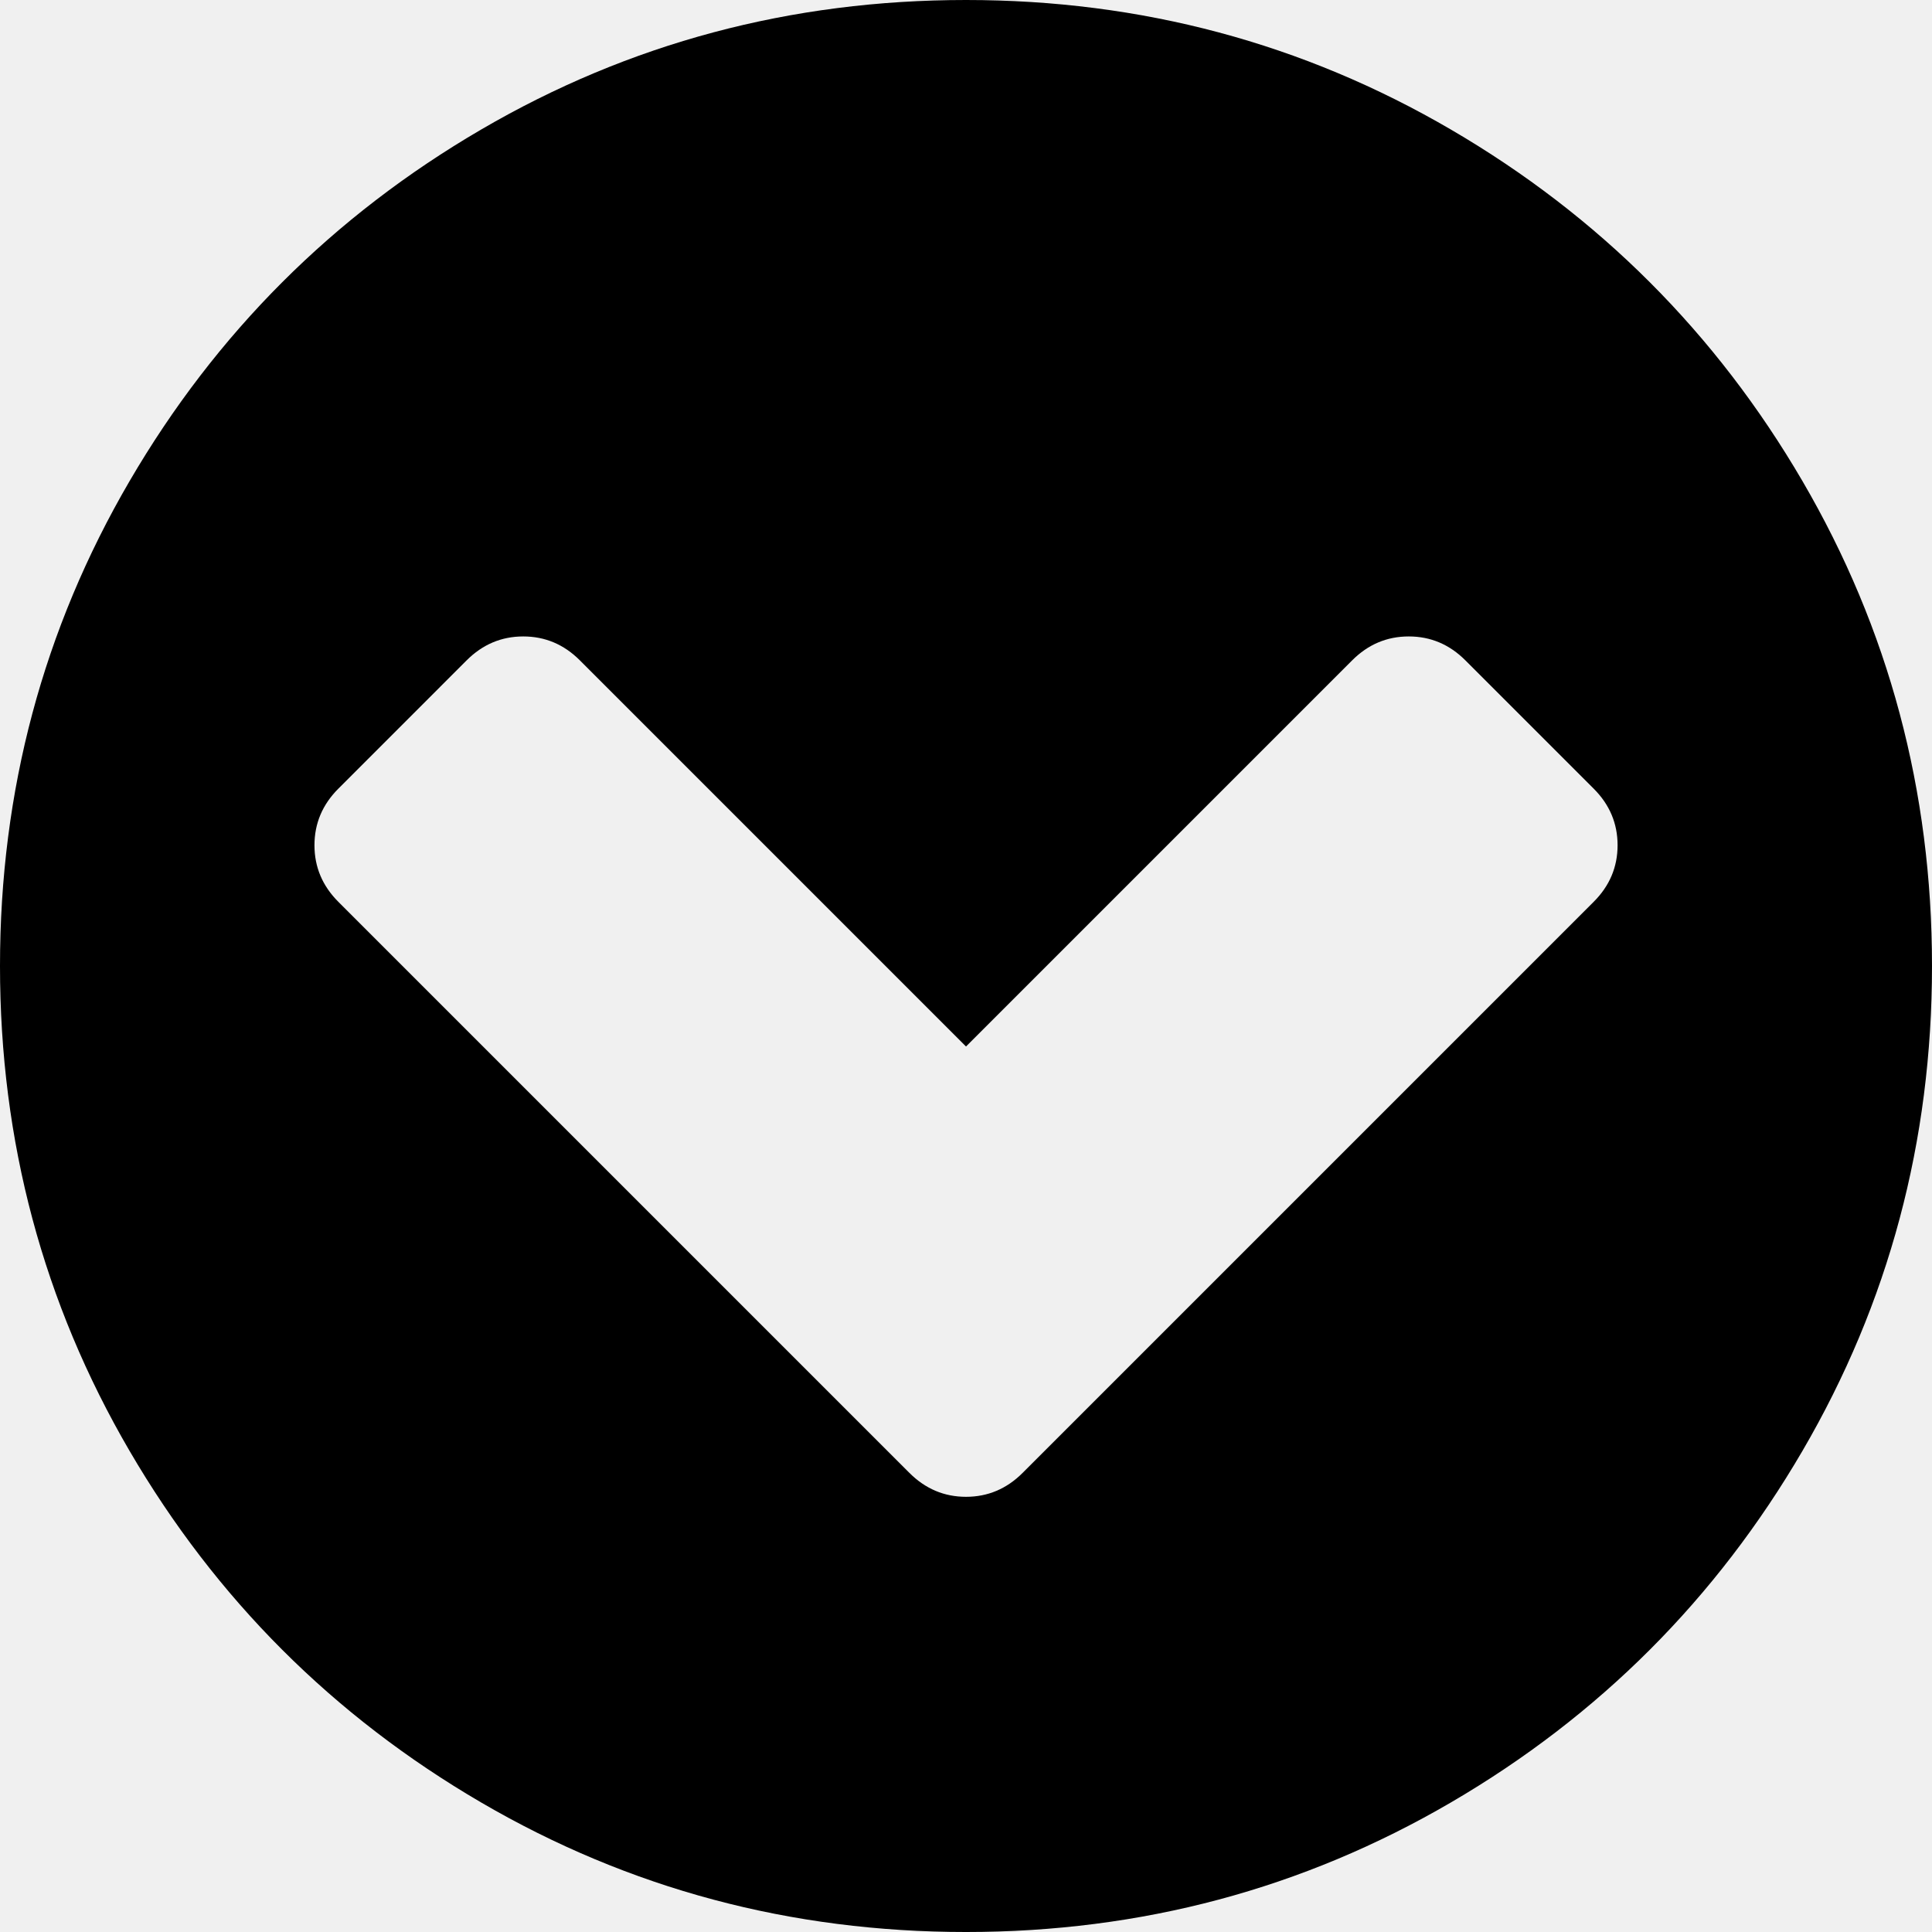
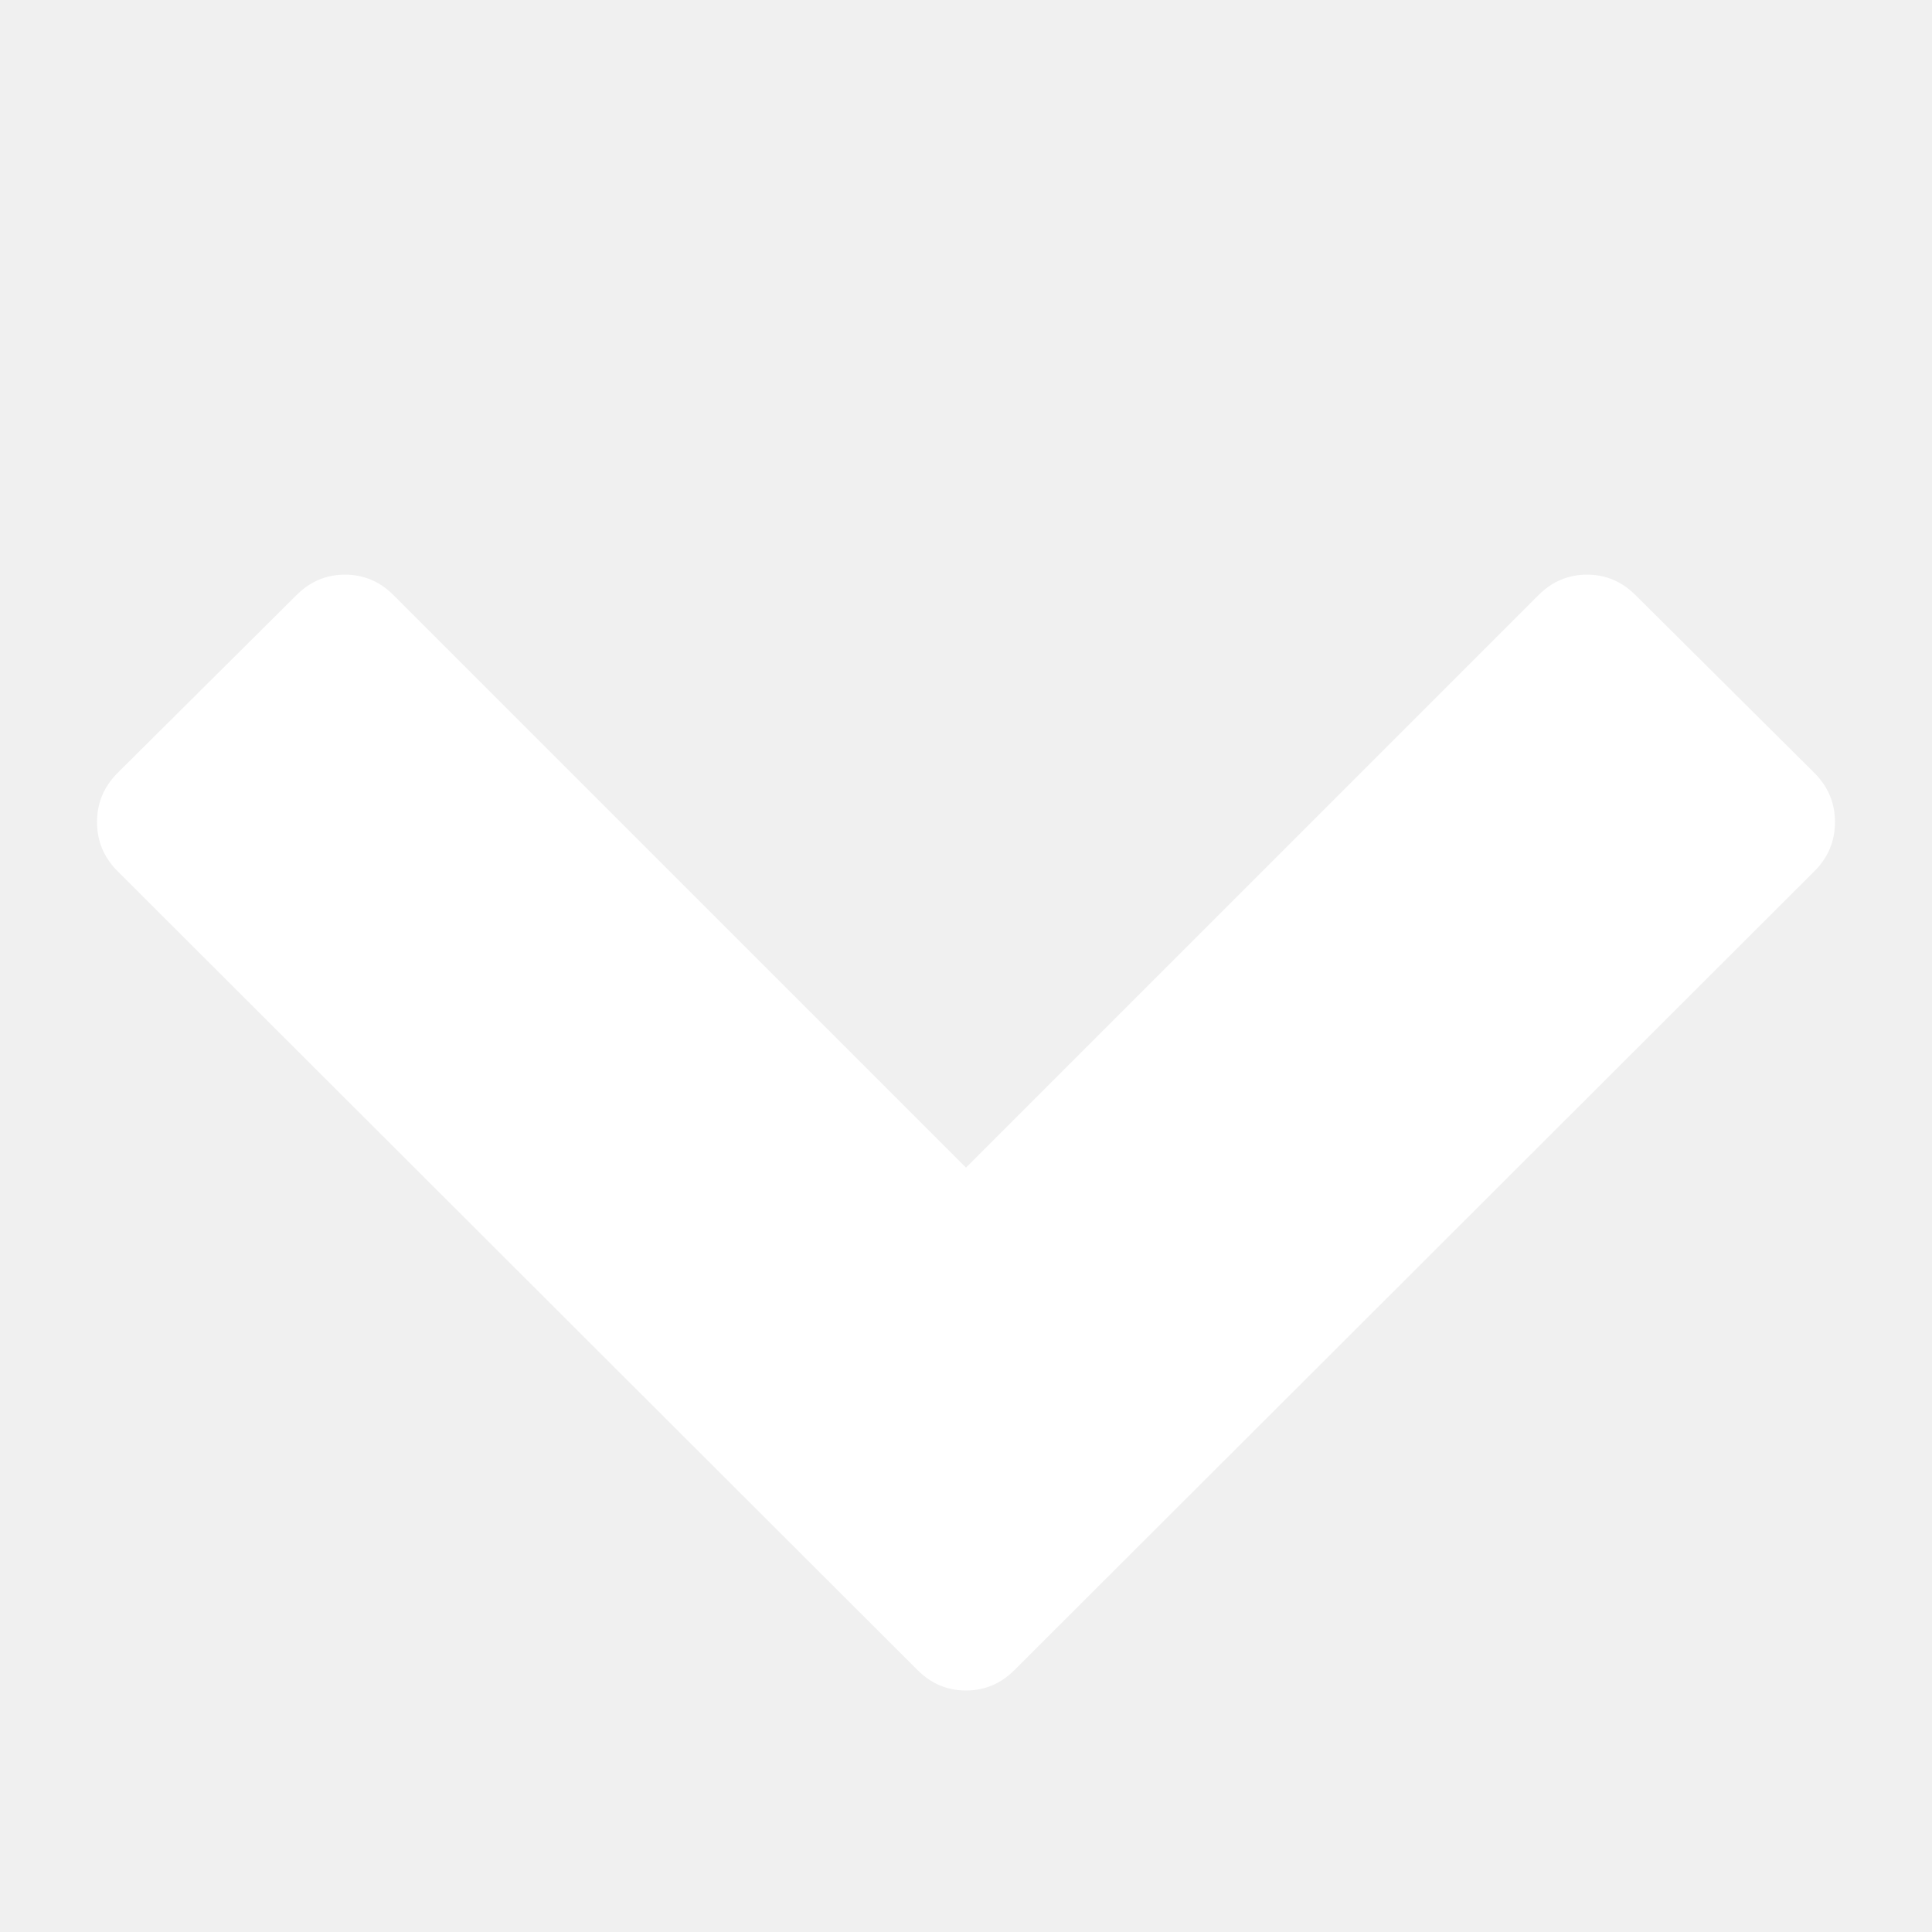
- <svg xmlns="http://www.w3.org/2000/svg" version="1.1" id="Capa_1" x="0px" y="0px" width="438.533px" height="438.533px" viewBox="0 0 438.533 438.533" style="enable-background:new 0 0 438.533 438.533;" xml:space="preserve">
-   <g>
-     <path d="M409.133,109.203c-19.608-33.592-46.205-60.189-79.798-79.796C295.736,9.801,259.058,0,219.273,0   c-39.781,0-76.47,9.801-110.063,29.407c-33.595,19.604-60.192,46.201-79.8,79.796C9.801,142.8,0,179.489,0,219.267   c0,39.78,9.804,76.463,29.407,110.062c19.607,33.592,46.204,60.189,79.799,79.798c33.597,19.605,70.283,29.407,110.063,29.407   s76.47-9.802,110.065-29.407c33.593-19.602,60.189-46.206,79.795-79.798c19.603-33.596,29.403-70.284,29.403-110.062   C438.533,179.485,428.732,142.795,409.133,109.203z M361.733,204.705L232.119,334.324c-3.614,3.614-7.9,5.428-12.849,5.428   c-4.948,0-9.229-1.813-12.847-5.428L76.804,204.705c-3.617-3.615-5.426-7.898-5.426-12.845c0-4.949,1.809-9.235,5.426-12.851   l29.119-29.121c3.621-3.618,7.9-5.426,12.851-5.426c4.948,0,9.231,1.809,12.847,5.426l87.65,87.65l87.65-87.65   c3.614-3.618,7.898-5.426,12.847-5.426c4.949,0,9.233,1.809,12.847,5.426l29.123,29.121c3.621,3.616,5.428,7.902,5.428,12.851   C367.164,196.807,365.357,201.09,361.733,204.705z" />
-   </g>
+ <svg xmlns="http://www.w3.org/2000/svg" width="1792" height="1792" viewBox="0 0 1792 1792">
+   <path d="M1683 808l-742 741q-19 19-45 19t-45-19l-742-741q-19-19-19-45.5t19-45.5l166-165q19-19 45-19t45 19l531 531 531-531q19-19 45-19t45 19l166 165q19 19 19 45.5t-19 45.5z" fill="#fff" />
</svg>
